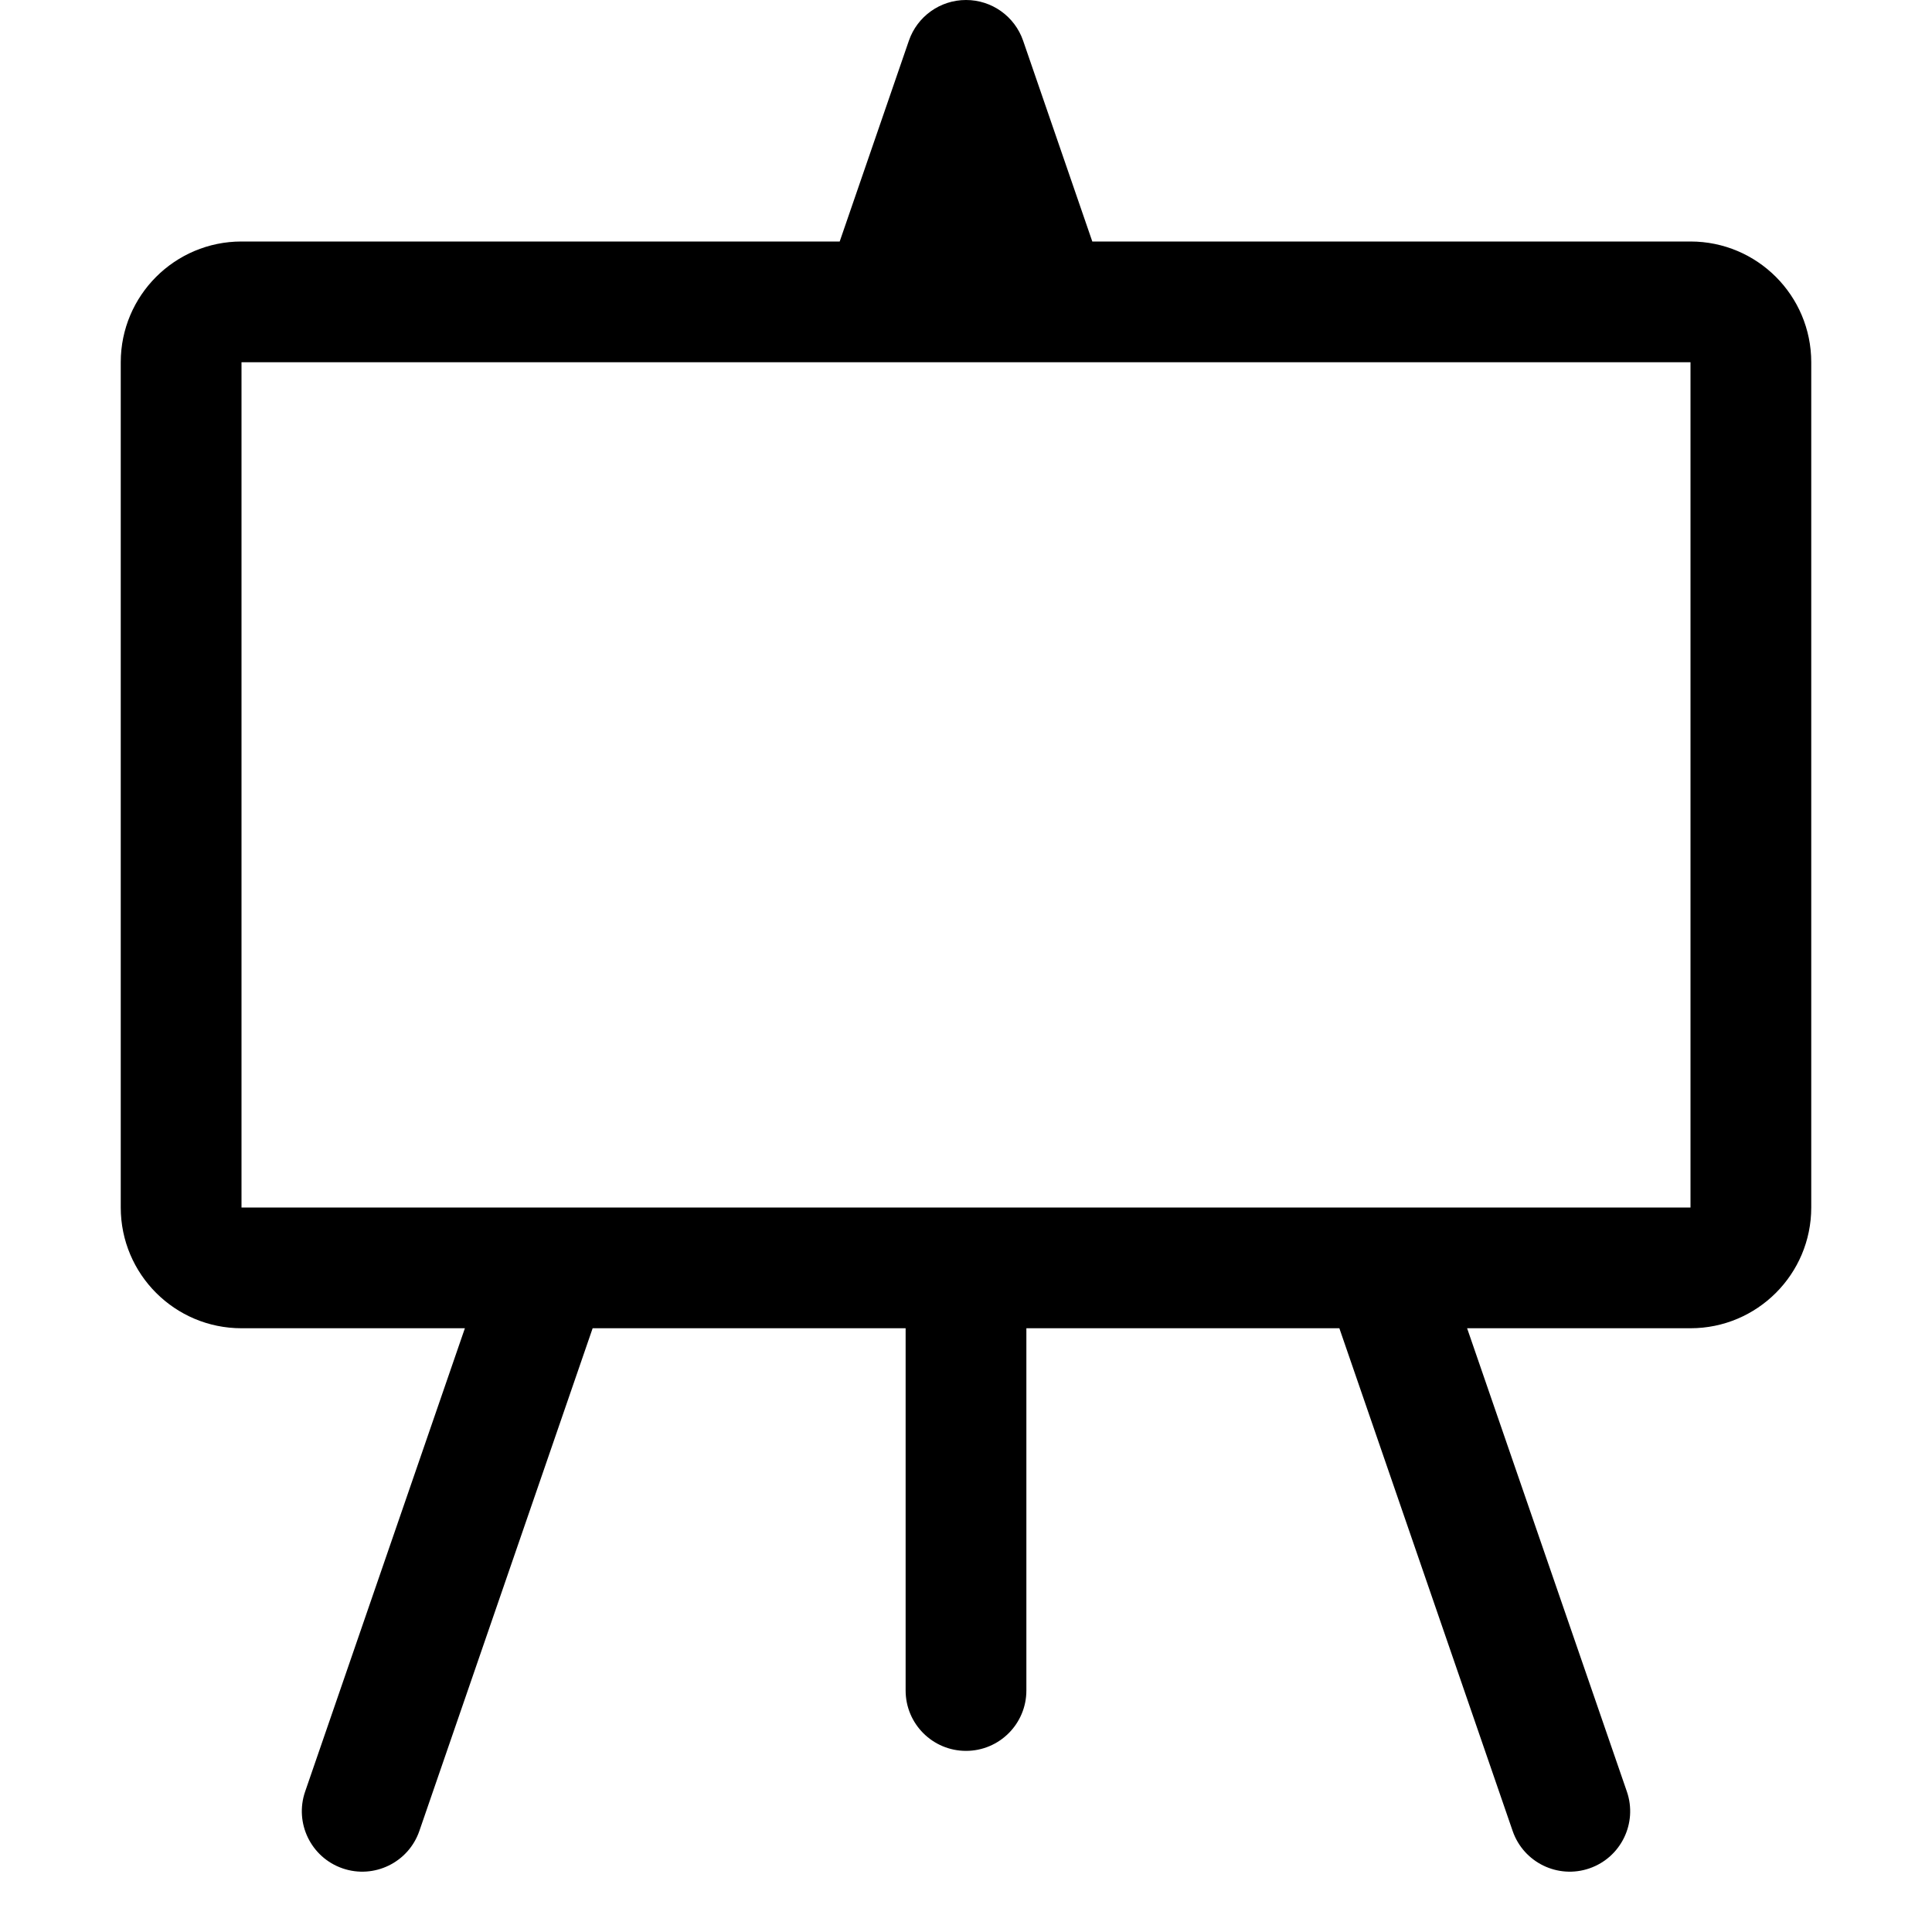
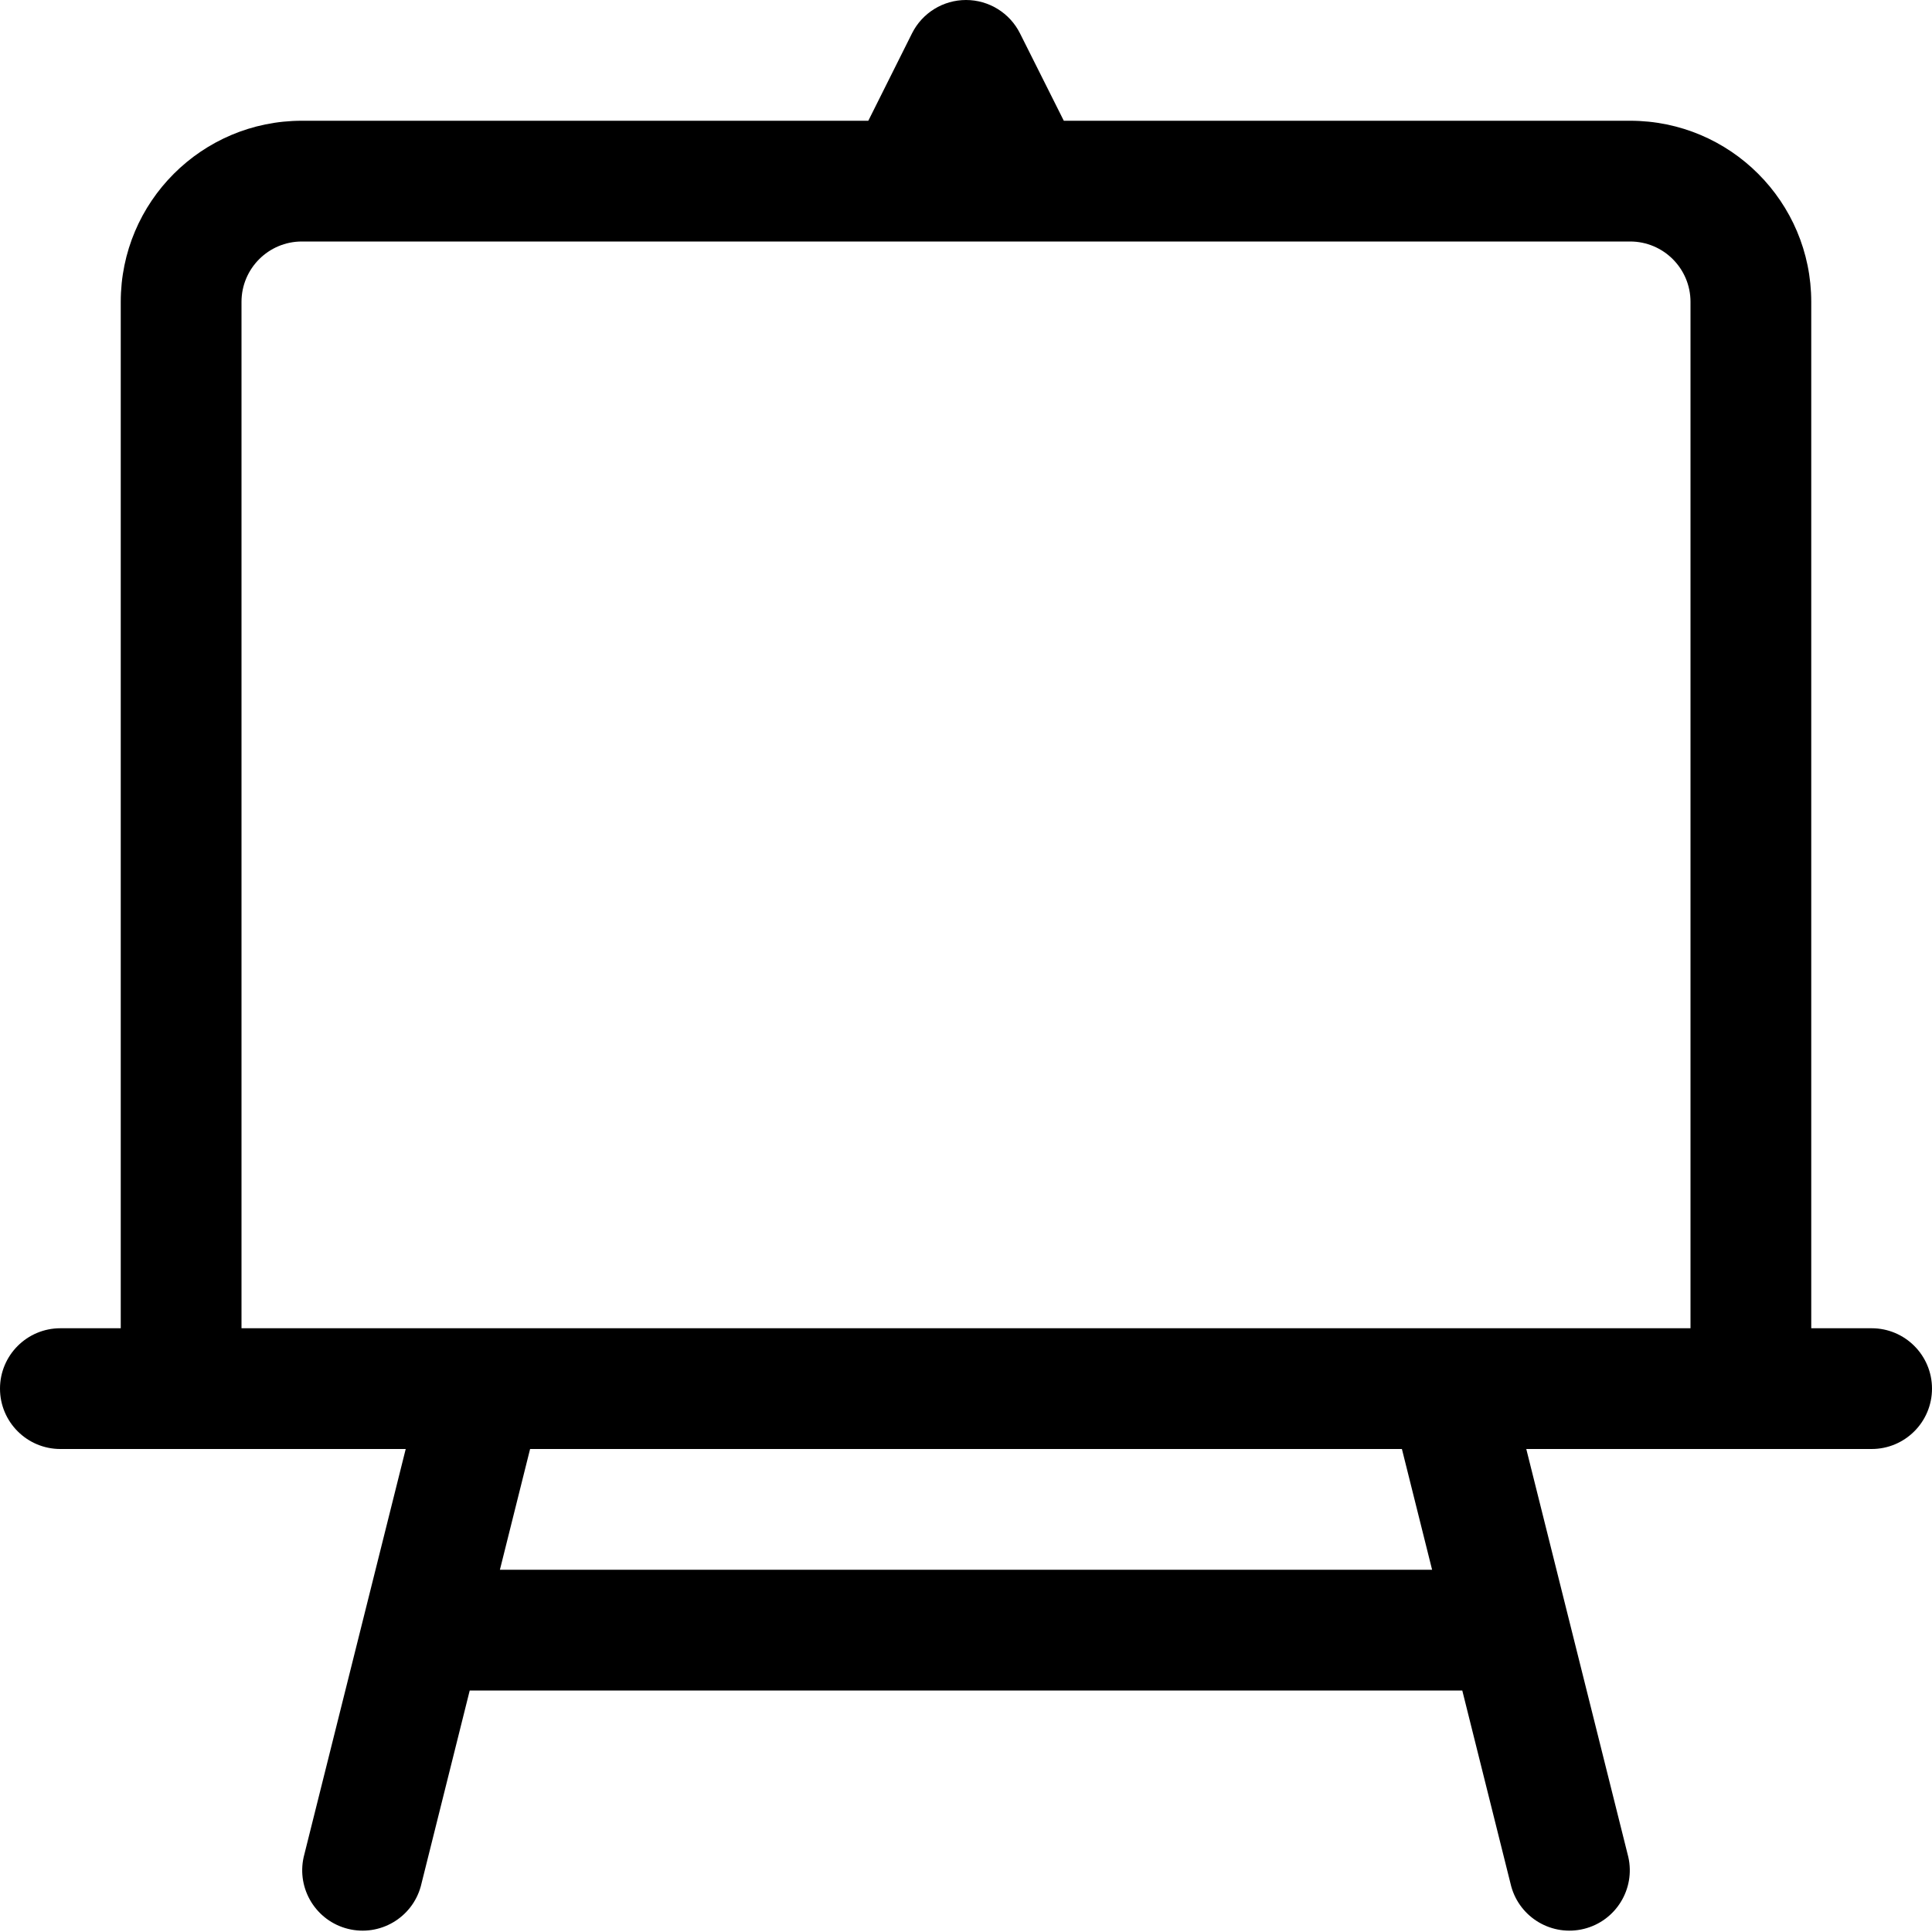
- <svg xmlns="http://www.w3.org/2000/svg" width="16" height="16" fill="currentColor" class="bi bi-easel" viewBox="0 0 16 16">
-   <path d="M8 0a.5.5 0 0 1 .473.337L9.046 2H14a1 1 0 0 1 1 1v7a1 1 0 0 1-1 1h-1.85l1.323 3.837a.5.5 0 1 1-.946.326L11.092 11H8.5v3a.5.5 0 0 1-1 0v-3H4.908l-1.435 4.163a.5.5 0 1 1-.946-.326L3.85 11H2a1 1 0 0 1-1-1V3a1 1 0 0 1 1-1h4.954L7.527.337A.5.5 0 0 1 8 0zM2 3v7h12V3H2z" />
+ <svg xmlns="http://www.w3.org/2000/svg" width="16" height="16" fill="currentColor" class="bi bi-easel2" viewBox="0 0 16 16">
+   <path fill-rule="evenodd" d="M8 0a.5.5 0 0 1 .447.276L8.81 1h4.69A1.5 1.5 0 0 1 15 2.5V11h.5a.5.5 0 0 1 0 1h-2.86l.845 3.379a.5.5 0 0 1-.97.242L12.11 14H3.89l-.405 1.621a.5.5 0 0 1-.97-.242L3.36 12H.5a.5.5 0 0 1 0-1H1V2.5A1.5 1.5 0 0 1 2.5 1h4.691l.362-.724A.5.5 0 0 1 8 0ZM2 11h12V2.5a.5.5 0 0 0-.5-.5h-11a.5.5 0 0 0-.5.5V11Zm9.61 1H4.39l-.25 1h7.72l-.25-1Z" />
</svg>
